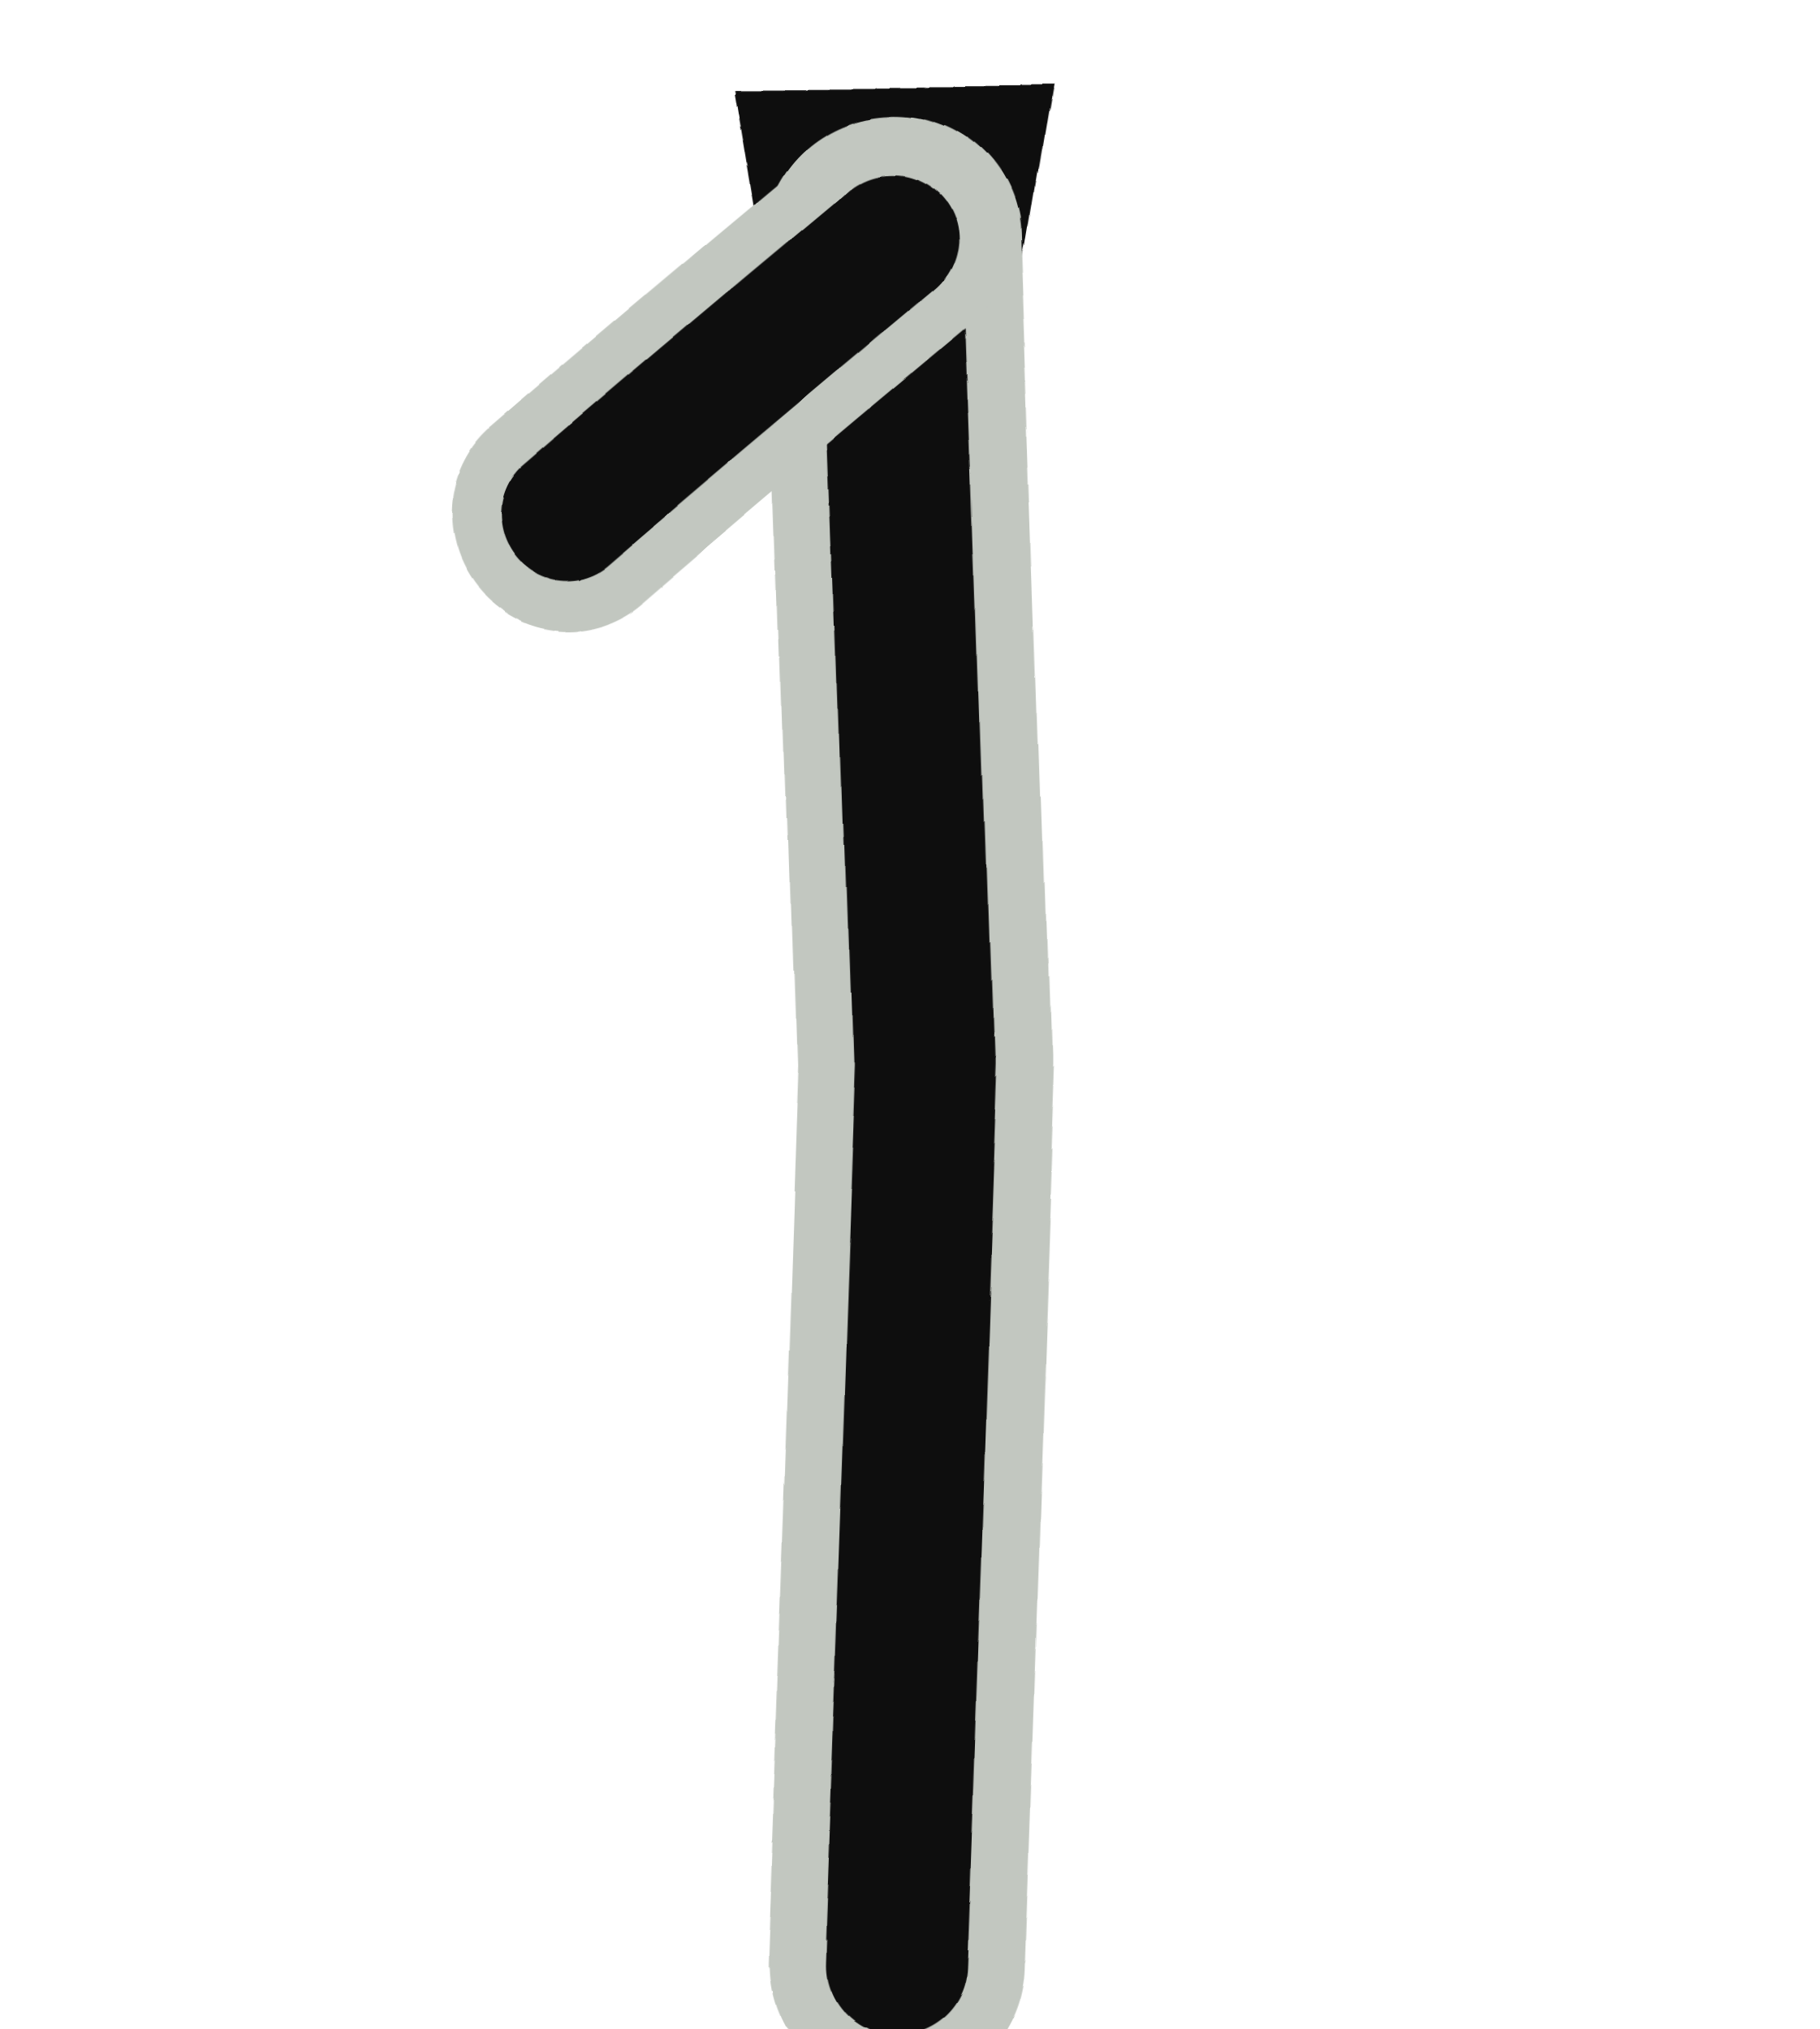
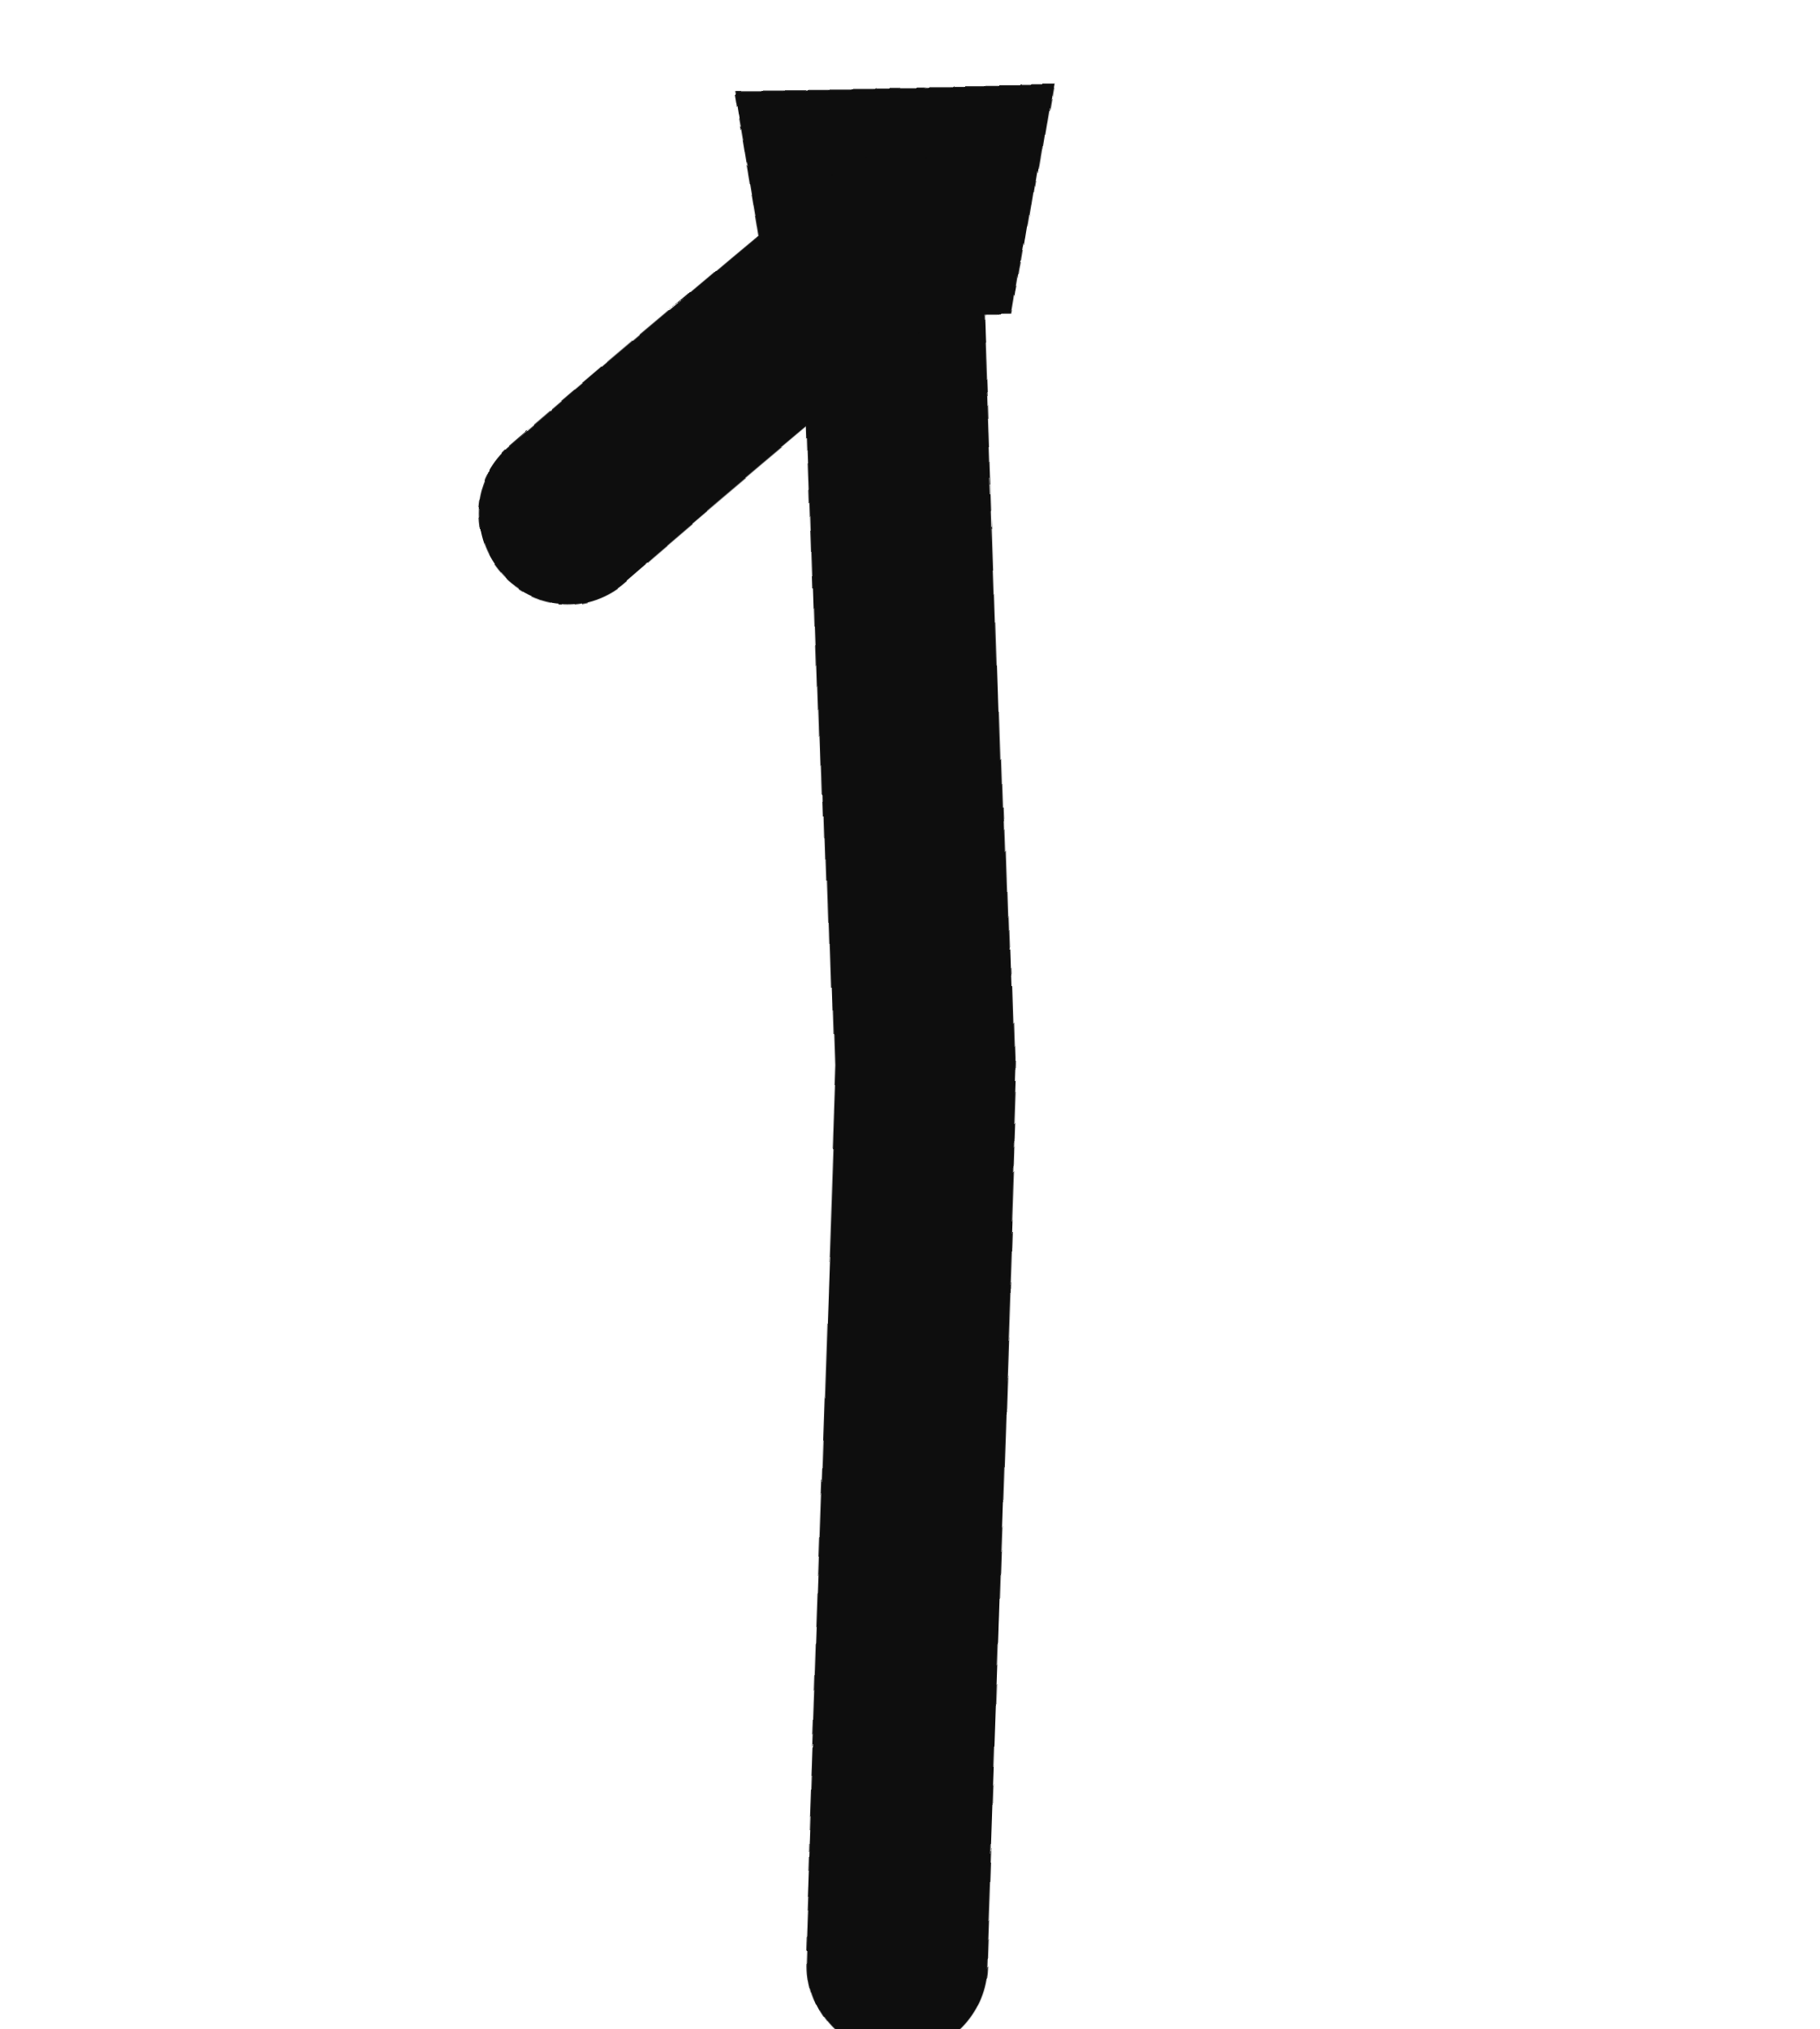
<svg xmlns="http://www.w3.org/2000/svg" viewBox="0 0 46 52" width="52" height="58">
  <defs>
    <filter id="ink" x="-30%" y="-30%" width="160%" height="160%">
      <feTurbulence type="fractalNoise" baseFrequency="0.03" numOctaves="1" seed="44" result="n" />
      <feDisplacementMap in="SourceGraphic" in2="n" scale="2.2" xChannelSelector="R" yChannelSelector="G" />
    </filter>
  </defs>
  <g filter="url(#ink)">
    <path d="M19 2 L27 2 L26 8 L20 8 Z" fill="#0e0e0e" />
-     <path d="M23 6 L23.7 27.0 L22.9 50.1" fill="none" stroke="#c2c7c0" stroke-width="6.5" stroke-linecap="round" stroke-linejoin="round" />
-     <path d="M23 6 L23.7 27.0 L22.9 50.1" fill="none" stroke="#0e0e0e" stroke-width="3.6" stroke-linecap="round" stroke-linejoin="round" />
-     <path d="M23 6 Q17.6 10.5 14.6 13.1" fill="none" stroke="#c2c7c0" stroke-width="6" stroke-linecap="round" />
-     <path d="M23 6 Q17.6 10.5 14.6 13.1" fill="none" stroke="#0e0e0e" stroke-width="3.4" stroke-linecap="round" />
+     <path d="M23 6 L23.7 27.0 L22.9 50.1" fill="none" stroke="#0e0e0e" stroke-width="4.6" stroke-linecap="round" stroke-linejoin="round" />
+     <path d="M23 6 Q17.6 10.5 14.6 13.1" fill="none" stroke="#0e0e0e" stroke-width="4.6" stroke-linecap="round" />
  </g>
</svg>
